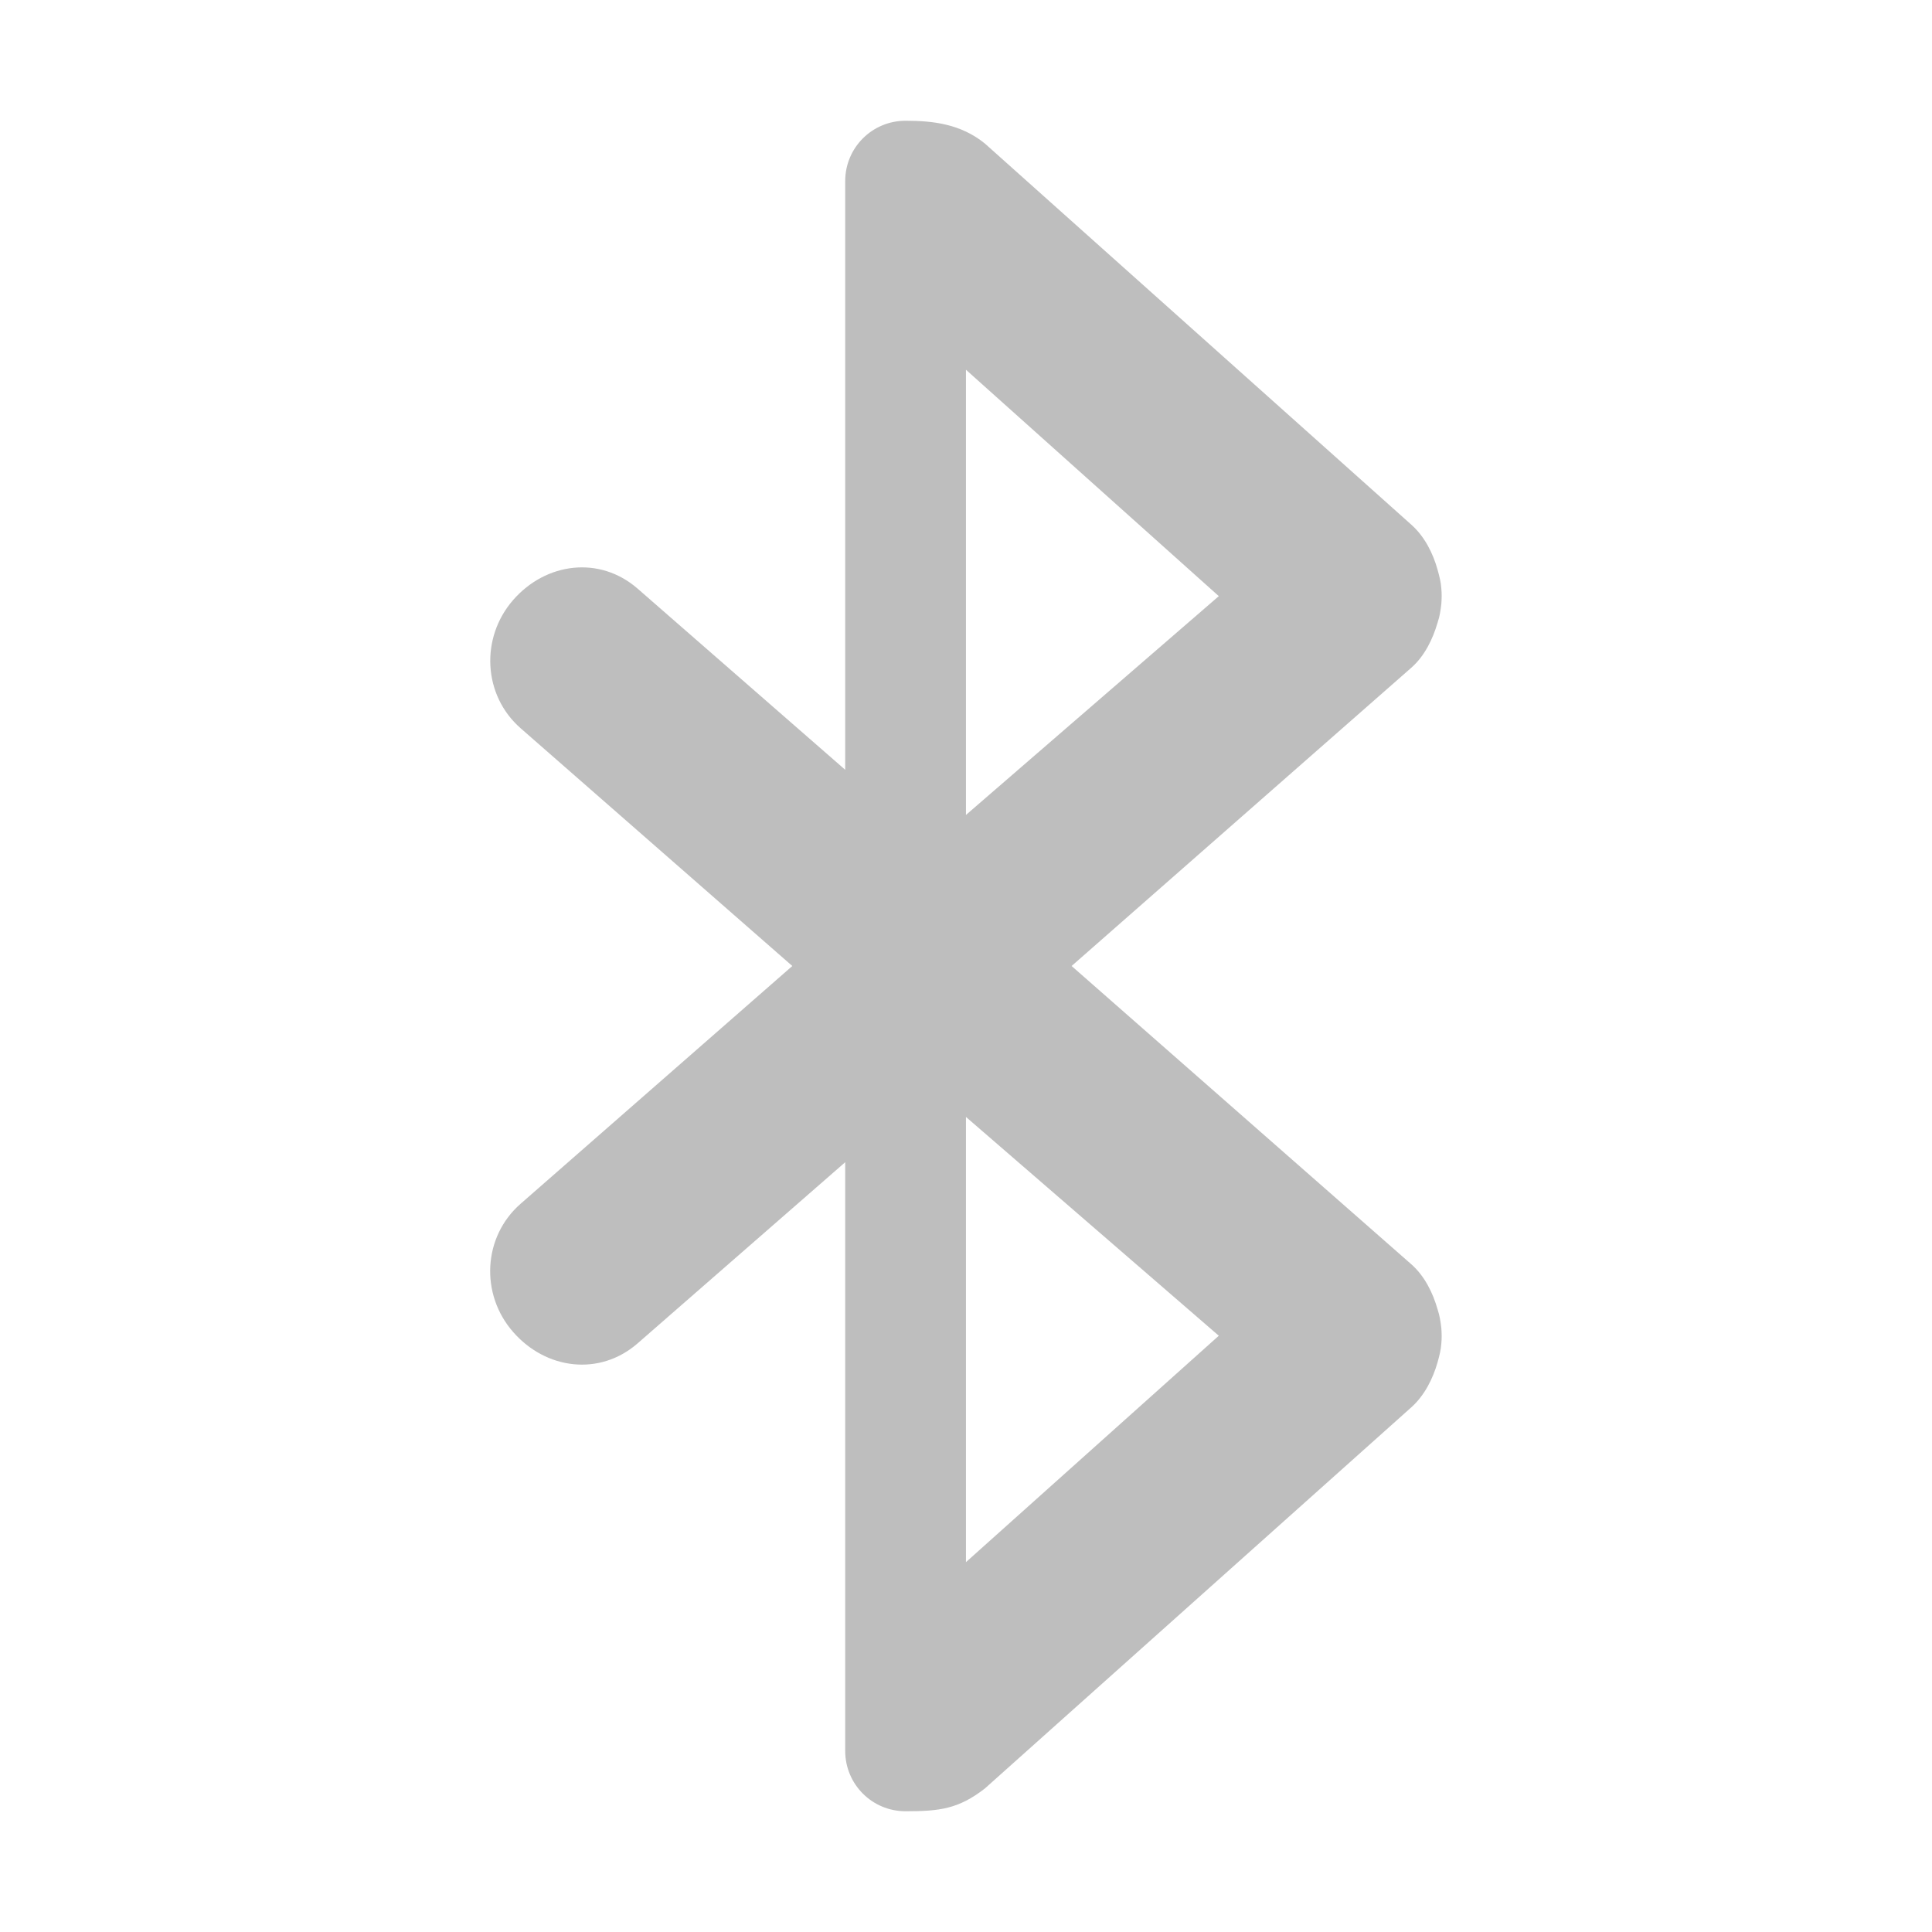
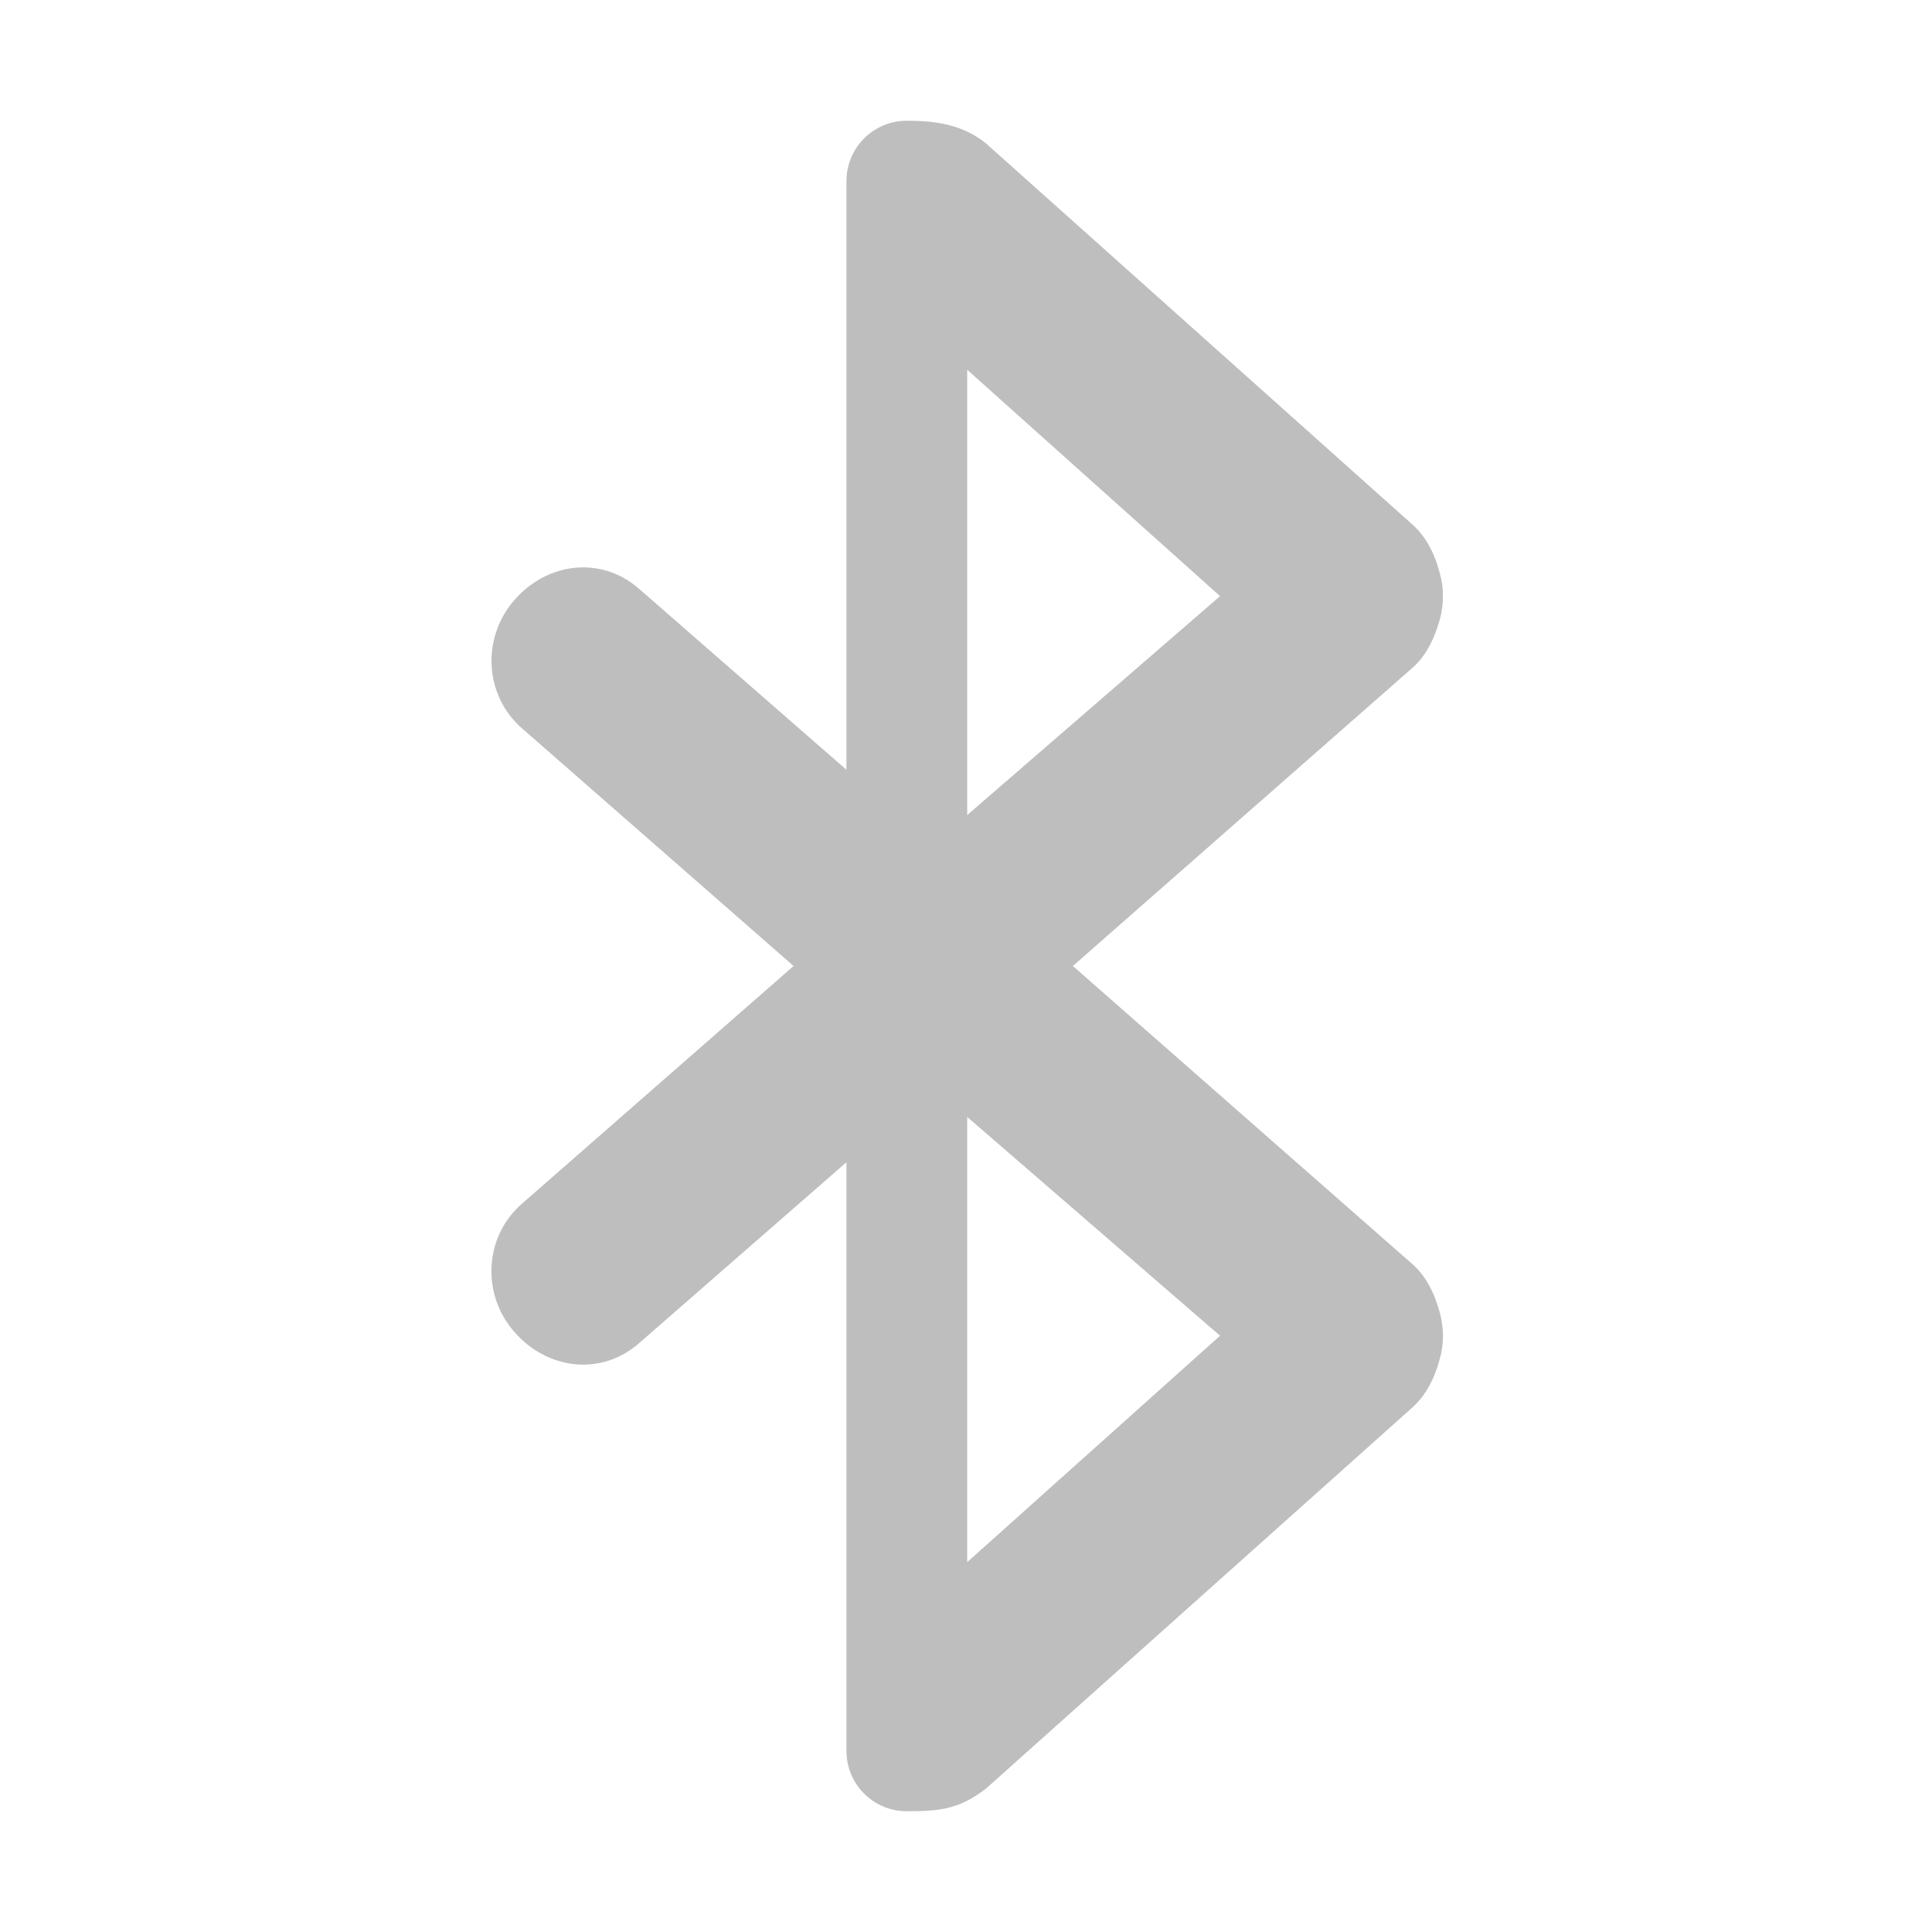
- <svg xmlns="http://www.w3.org/2000/svg" height="16" id="svg7384" version="1.1" width="16">
-   <defs id="defs7386" />
-   <g id="layer9" style="display:inline" transform="translate(-293.0004,462)">
-     <path d="m 300.5,-461 c -0.277,0 -0.5,0.223 -0.5,0.5 l 0,4.875 -1.719,-1.5 c -0.313,-0.273 -0.758,-0.219 -1.031,0.094 -0.273,0.313 -0.25,0.789 0.062,1.062 l 2.25,1.969 -2.25,1.969 c -0.313,0.273 -0.336,0.75 -0.062,1.062 0.273,0.313 0.718,0.367 1.031,0.094 l 1.719,-1.5 0,4.875 c 0,0.277 0.223,0.5 0.5,0.5 0.282,0 0.438,-0.019 0.656,-0.188 l 3.531,-3.156 c 0.112,-0.1 0.181,-0.241 0.219,-0.375 0.014,-0.051 0.028,-0.103 0.031,-0.156 0.004,-0.042 0.003,-0.083 0,-0.125 -0.006,-0.054 -0.014,-0.105 -0.031,-0.156 -0.038,-0.134 -0.106,-0.276 -0.219,-0.375 l -2.812,-2.469 2.812,-2.469 c 0.113,-0.099 0.18,-0.241 0.219,-0.375 0.018,-0.052 0.025,-0.103 0.031,-0.156 0.003,-0.042 0.004,-0.083 0,-0.125 -0.003,-0.053 -0.017,-0.105 -0.031,-0.156 -0.037,-0.134 -0.106,-0.275 -0.219,-0.375 l -3.531,-3.156 C 300.957,-460.973 300.729,-461 300.5,-461 z m 0.5,2.062 2.094,1.875 -2.094,1.812 z m 0,6.188 2.094,1.812 -2.094,1.875 z" id="path13869" style="opacity:1;color:#bebebe;fill:#bebebe;fill-opacity:1;fill-rule:nonzero;stroke:none;stroke-width:1.823;marker:none;visibility:visible;display:inline;overflow:visible;enable-background:accumulate" />
+ <svg xmlns="http://www.w3.org/2000/svg" version="1.1" width="16" height="16" id="svg6995">
+   <defs id="defs6997" />
+   <g id="layer1">
+     <path d="m 7.51,1 c -0.277,0 -0.5,0.223 -0.5,0.5 l 0,4.875 -1.719,-1.5 c -0.313,-0.273 -0.758,-0.219 -1.031,0.094 -0.273,0.313 -0.25,0.789 0.062,1.062 l 2.25,1.969 -2.25,1.969 c -0.313,0.273 -0.336,0.75 -0.062,1.062 0.273,0.313 0.718,0.367 1.031,0.094 l 1.719,-1.5 0,4.875 c 0,0.277 0.223,0.5 0.5,0.5 0.282,0 0.438,-0.02 0.656,-0.188 l 3.531,-3.156 c 0.112,-0.1 0.181,-0.241 0.219,-0.375 0.014,-0.051 0.028,-0.103 0.031,-0.156 0.004,-0.042 0.003,-0.083 0,-0.125 -0.006,-0.054 -0.014,-0.105 -0.031,-0.156 -0.038,-0.134 -0.106,-0.276 -0.219,-0.375 L 8.885,8 11.697,5.531 c 0.113,-0.099 0.18,-0.241 0.219,-0.375 0.018,-0.052 0.025,-0.103 0.031,-0.156 0.003,-0.042 0.004,-0.083 0,-0.125 -0.003,-0.053 -0.017,-0.105 -0.031,-0.156 -0.037,-0.134 -0.106,-0.275 -0.219,-0.375 L 8.166,1.188 C 7.967,1.027 7.739,1 7.51,1 z m 0.5,2.062 2.094,1.875 L 8.01,6.75 z m 0,6.188 2.094,1.812 -2.094,1.875 z" id="rect6885" style="color:#bebebe;fill:#bebebe;fill-opacity:1;fill-rule:nonzero;stroke:none;stroke-width:1.823;marker:none;visibility:visible;display:inline;overflow:visible;enable-background:accumulate" />
  </g>
-   <g id="layer10" style="display:inline" transform="translate(-293.0004,462)" />
-   <g id="layer11" transform="translate(-293.0004,462)" />
-   <g id="layer13" style="display:inline" transform="translate(-293.0004,462)" />
-   <g id="layer14" transform="translate(-293.0004,462)" />
-   <g id="layer15" style="display:inline" transform="translate(-293.0004,462)" />
-   <g id="g71291" style="display:inline" transform="translate(-293.0004,462)" />
-   <g id="g4953" style="display:inline" transform="translate(-293.0004,462)" />
-   <g id="layer12" style="display:inline" transform="translate(-293.0004,462)" />
</svg>
